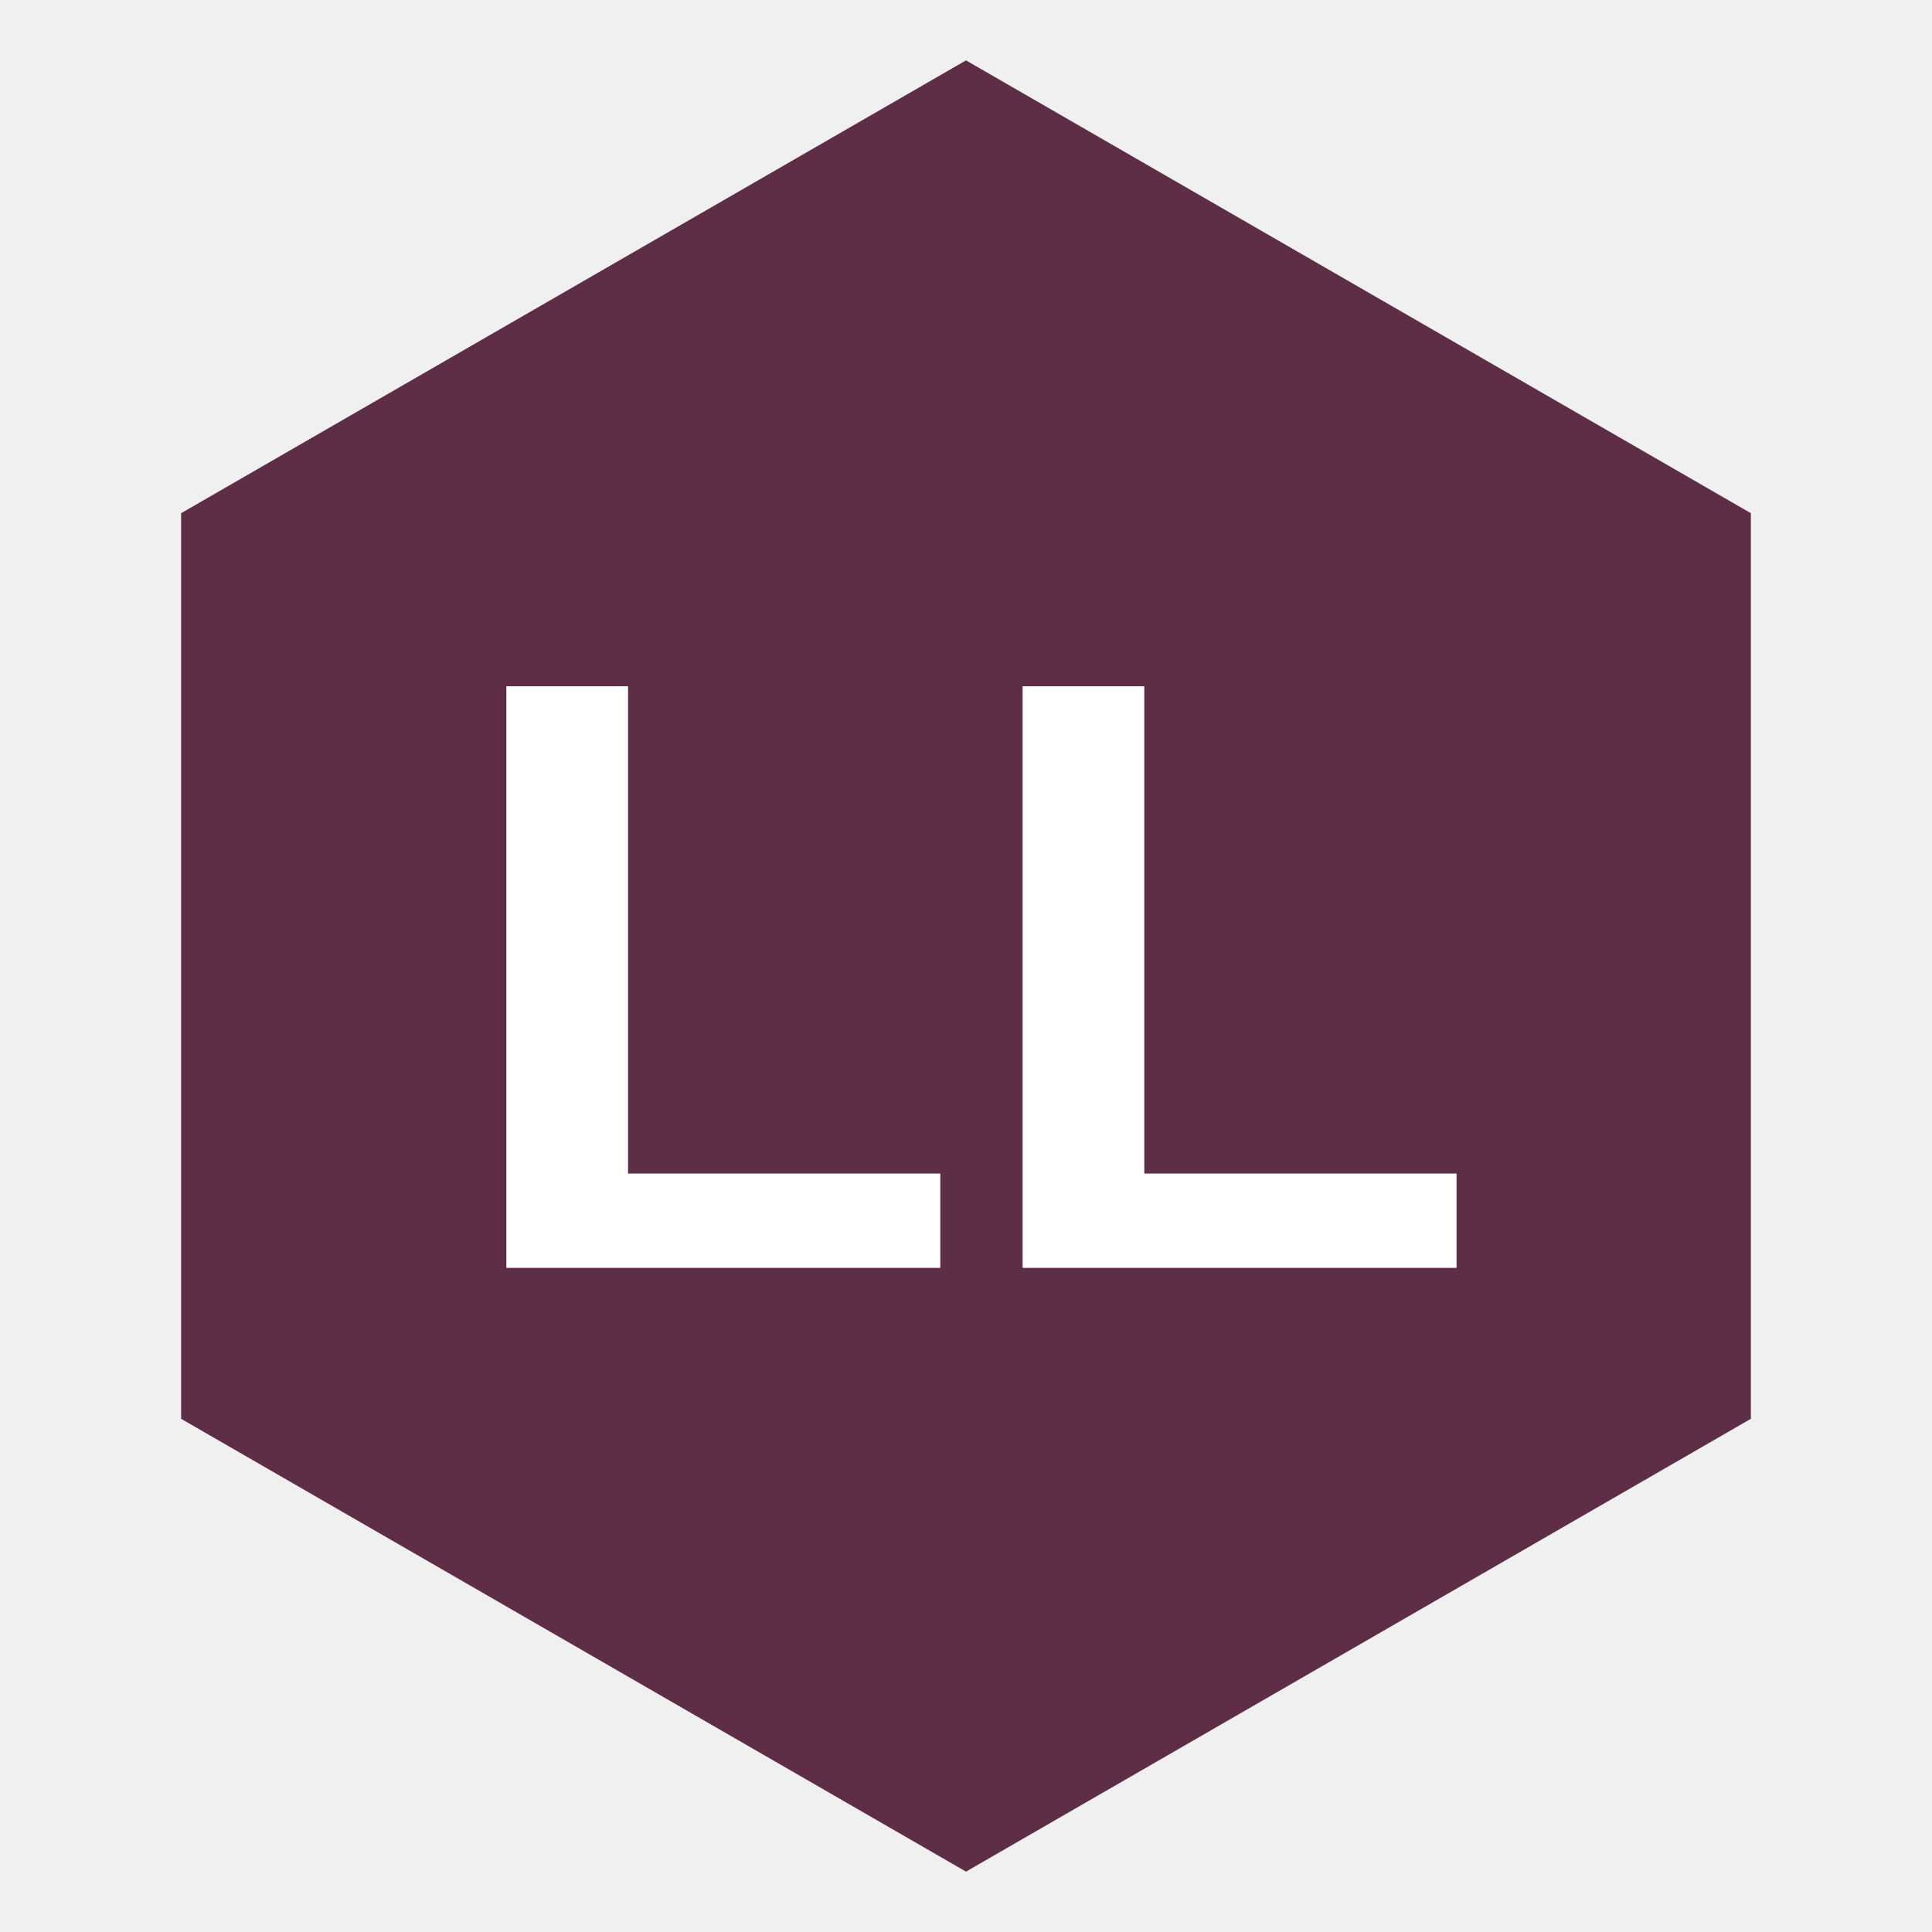
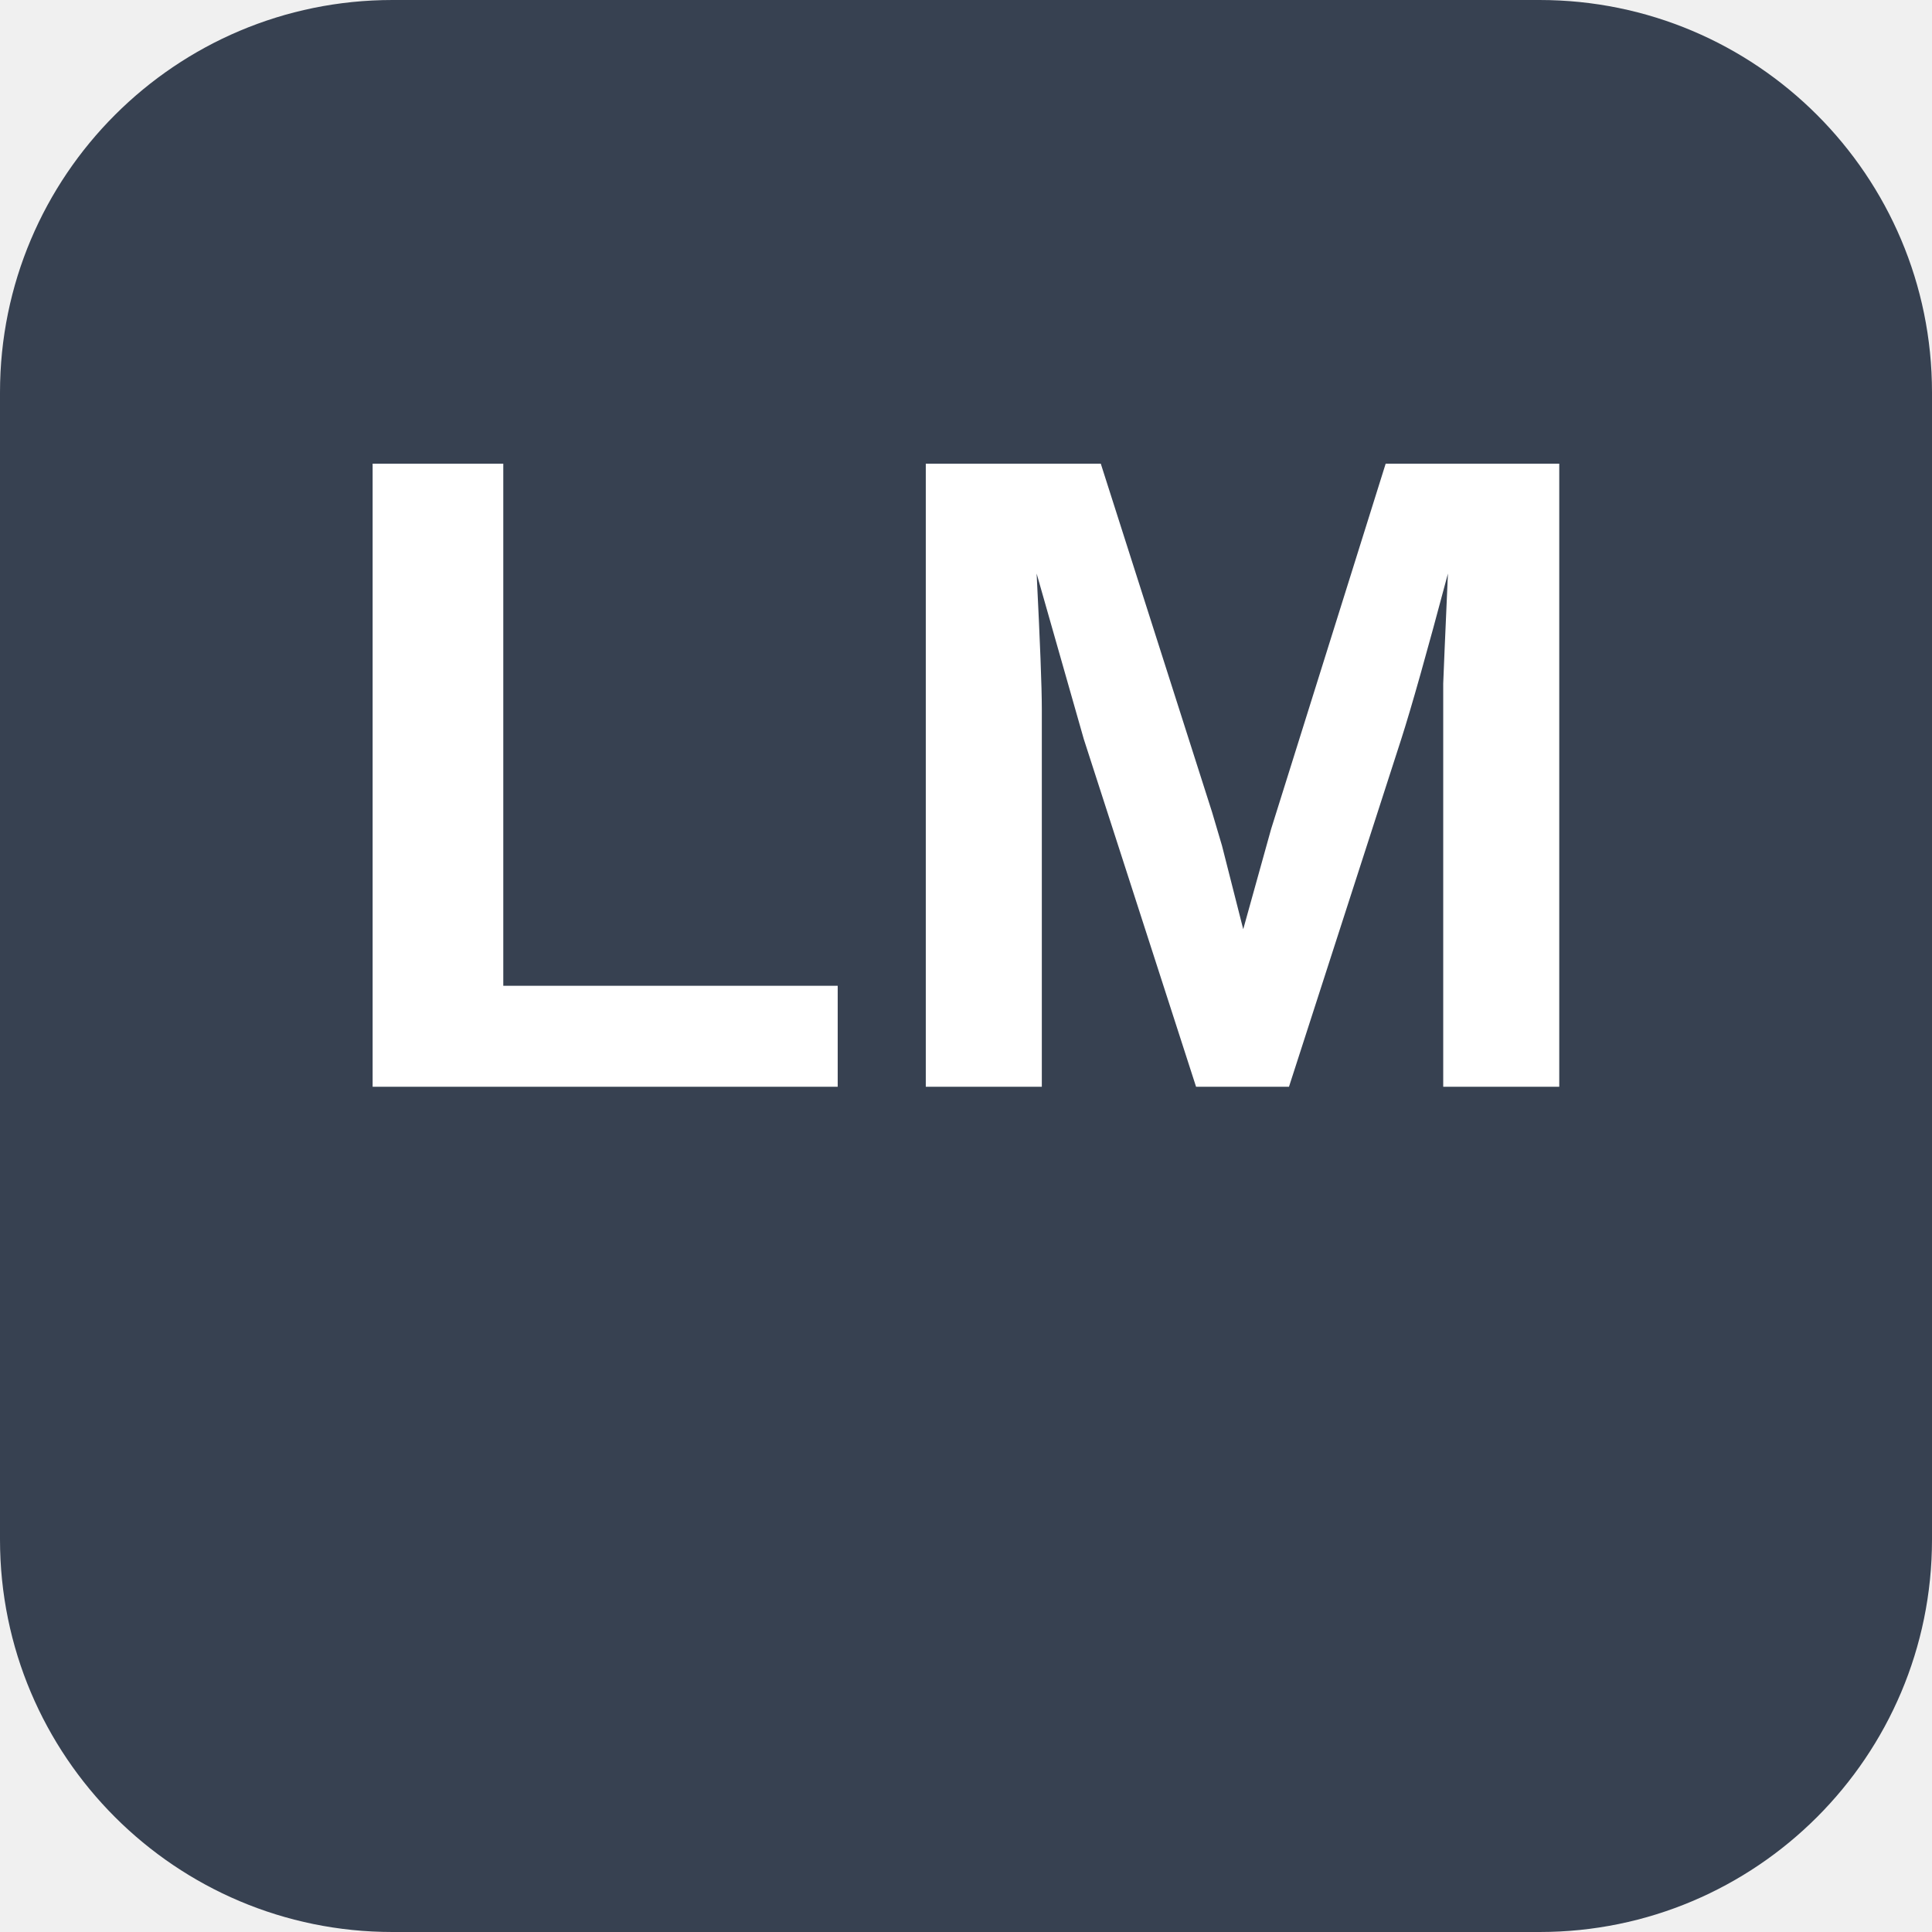
<svg xmlns="http://www.w3.org/2000/svg" viewBox="0 0 64 64" width="64" height="64">
-   <polygon points="32,2 58,17 58,47 32,62 6,47 6,17" fill="#5D2E46" />
-   <text x="32" y="42" text-anchor="middle" font-family="Arial,sans-serif" font-size="28" font-weight="700" fill="white">LL</text>
+   <rect width="64" height="64" rx="13" fill="#374151" />
+   <text x="32" y="36" font-family="Arial,Helvetica,sans-serif" font-size="30" font-weight="700" text-anchor="middle" fill="#FFFFFF">LM</text>
</svg>
